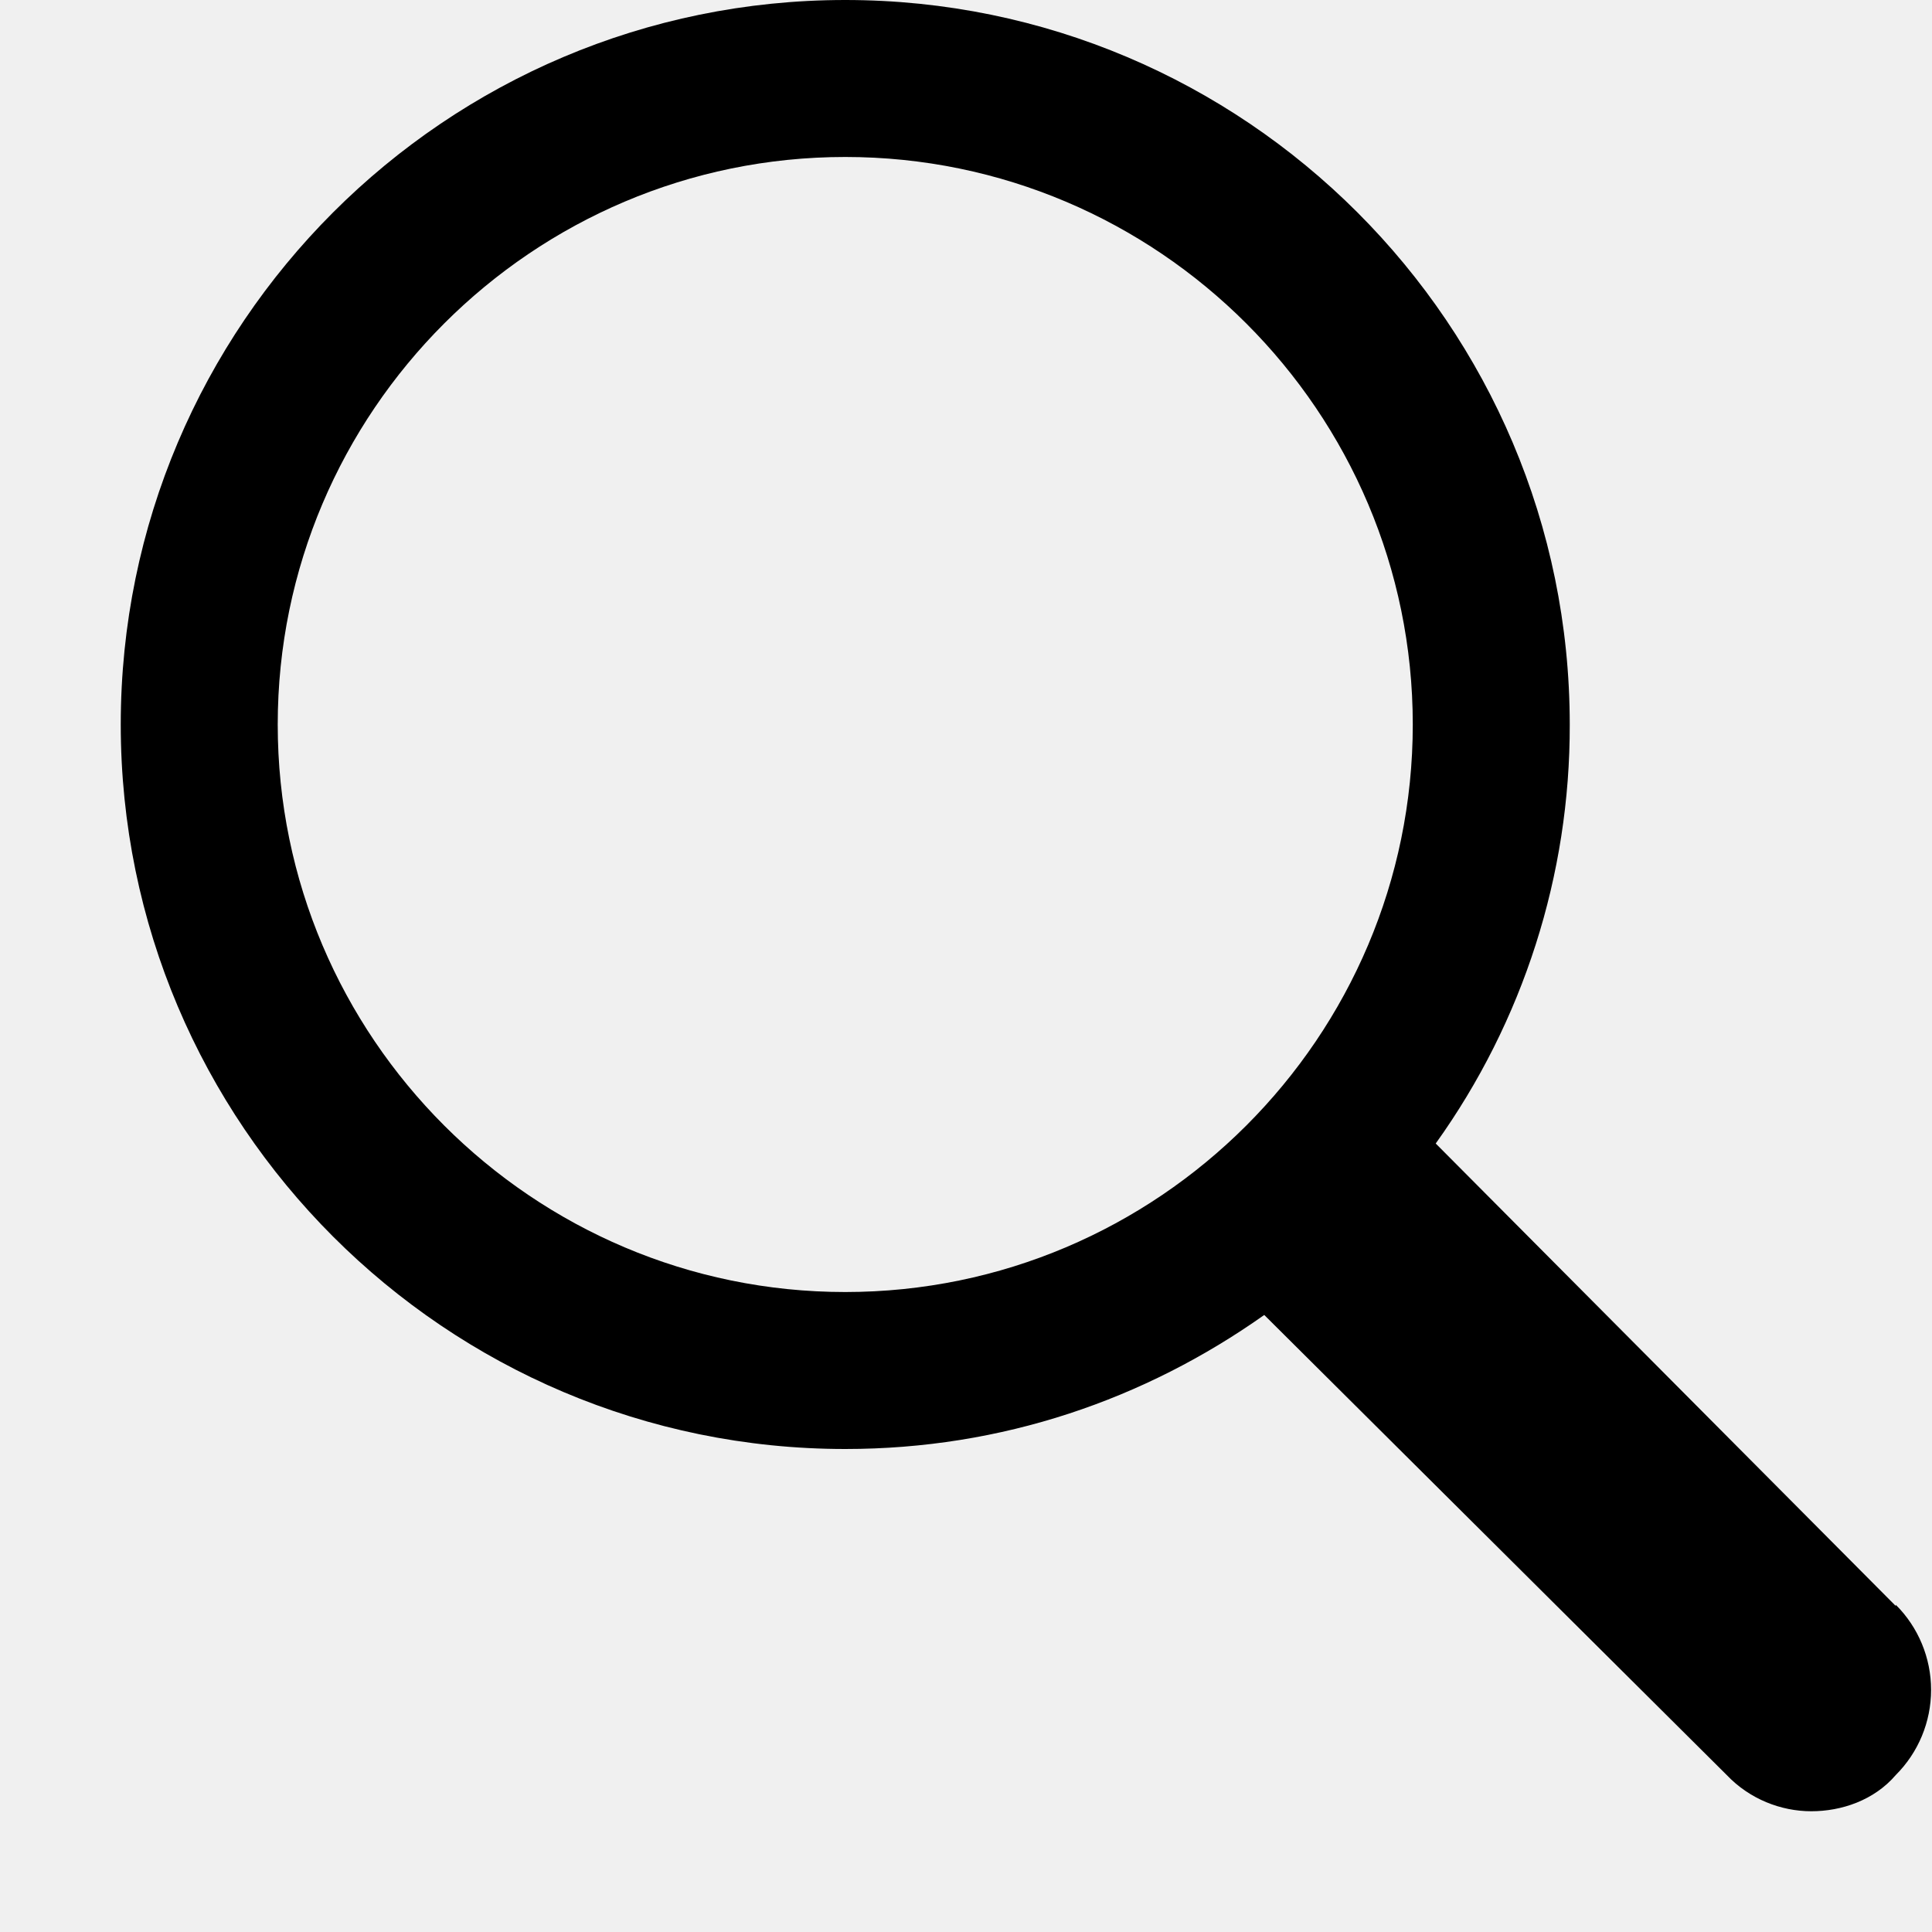
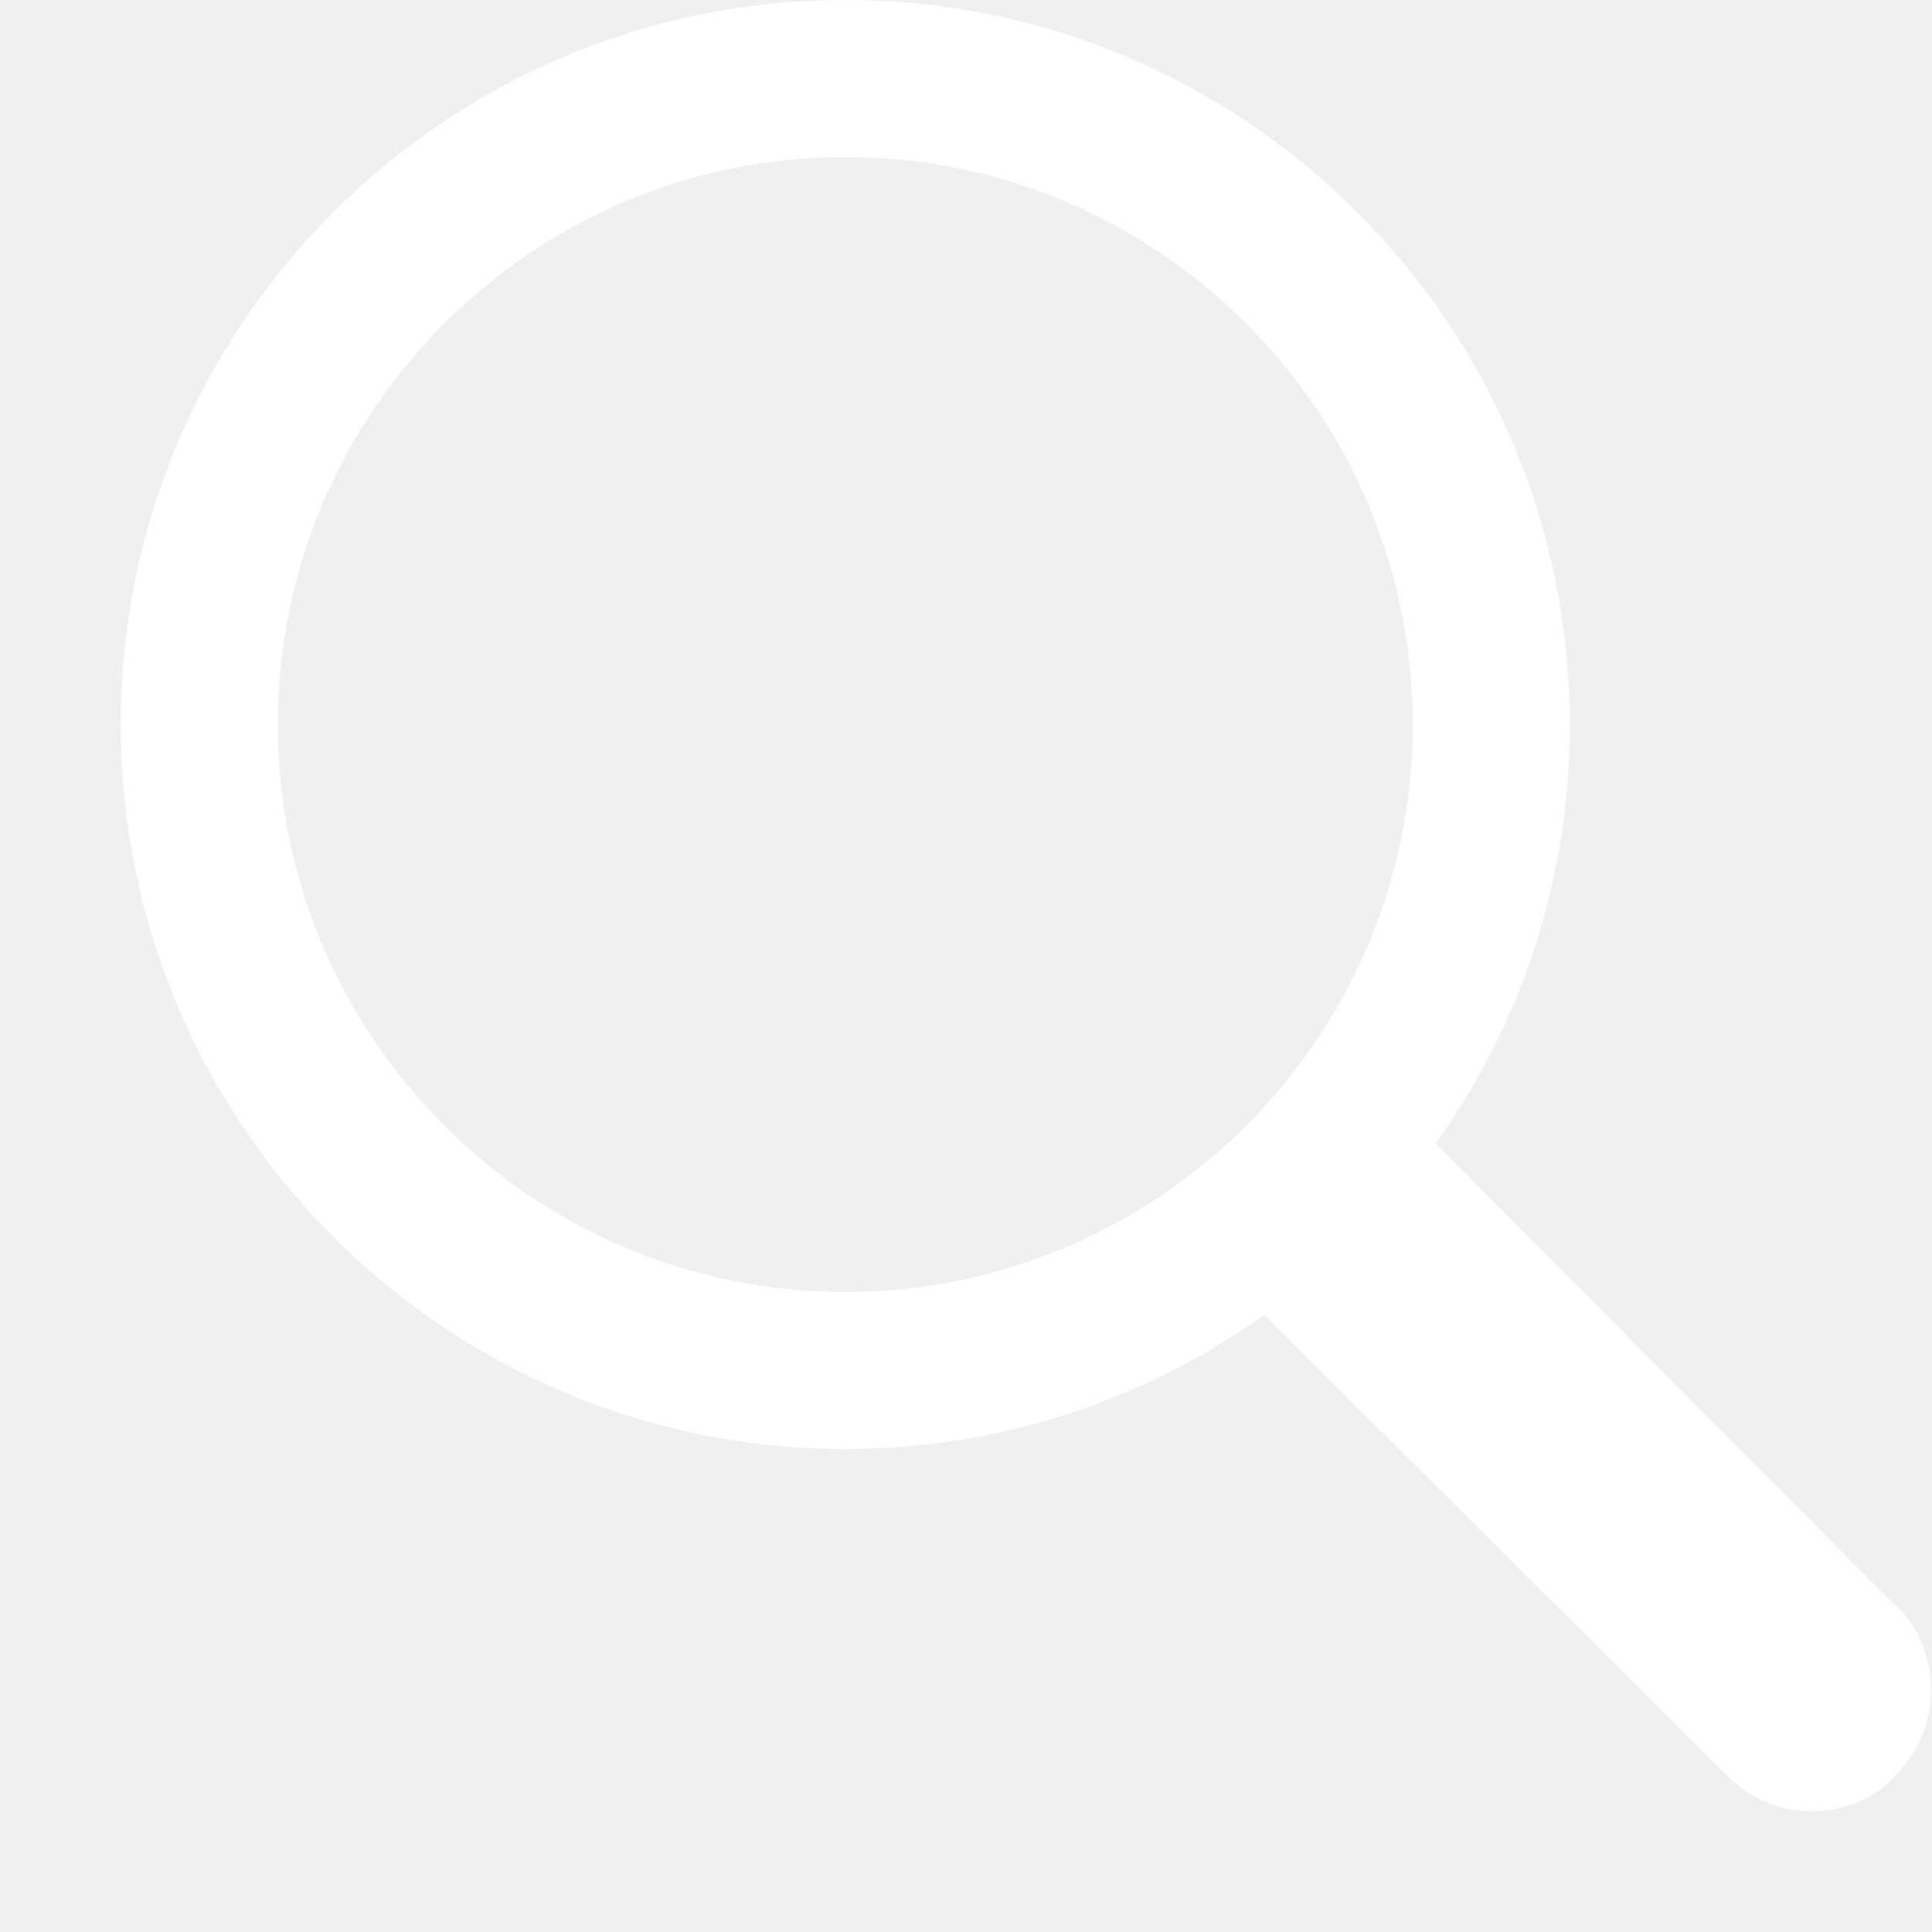
- <svg xmlns="http://www.w3.org/2000/svg" width="16" height="16" viewBox="0 0 16 16">
+ <svg xmlns="http://www.w3.org/2000/svg" fill="white" width="16" height="16" viewBox="0 0 16 16">
  <path fill-rule="evenodd" d="M15.7 13.3l-3.81-3.83A5.93 5.93 0 0 0 13 6c0-3.31-2.69-6-6-6S1 2.69 1 6s2.69 6 6 6c1.3 0 2.48-.41 3.47-1.11l3.83 3.81c.19.2.45.3.7.3.25 0 .52-.09.7-.3a.996.996 0 0 0 0-1.41v.01zM7 10.7c-2.59 0-4.7-2.11-4.7-4.7 0-2.59 2.11-4.7 4.7-4.7 2.59 0 4.7 2.11 4.7 4.7 0 2.59-2.11 4.7-4.7 4.7z" />
</svg>
